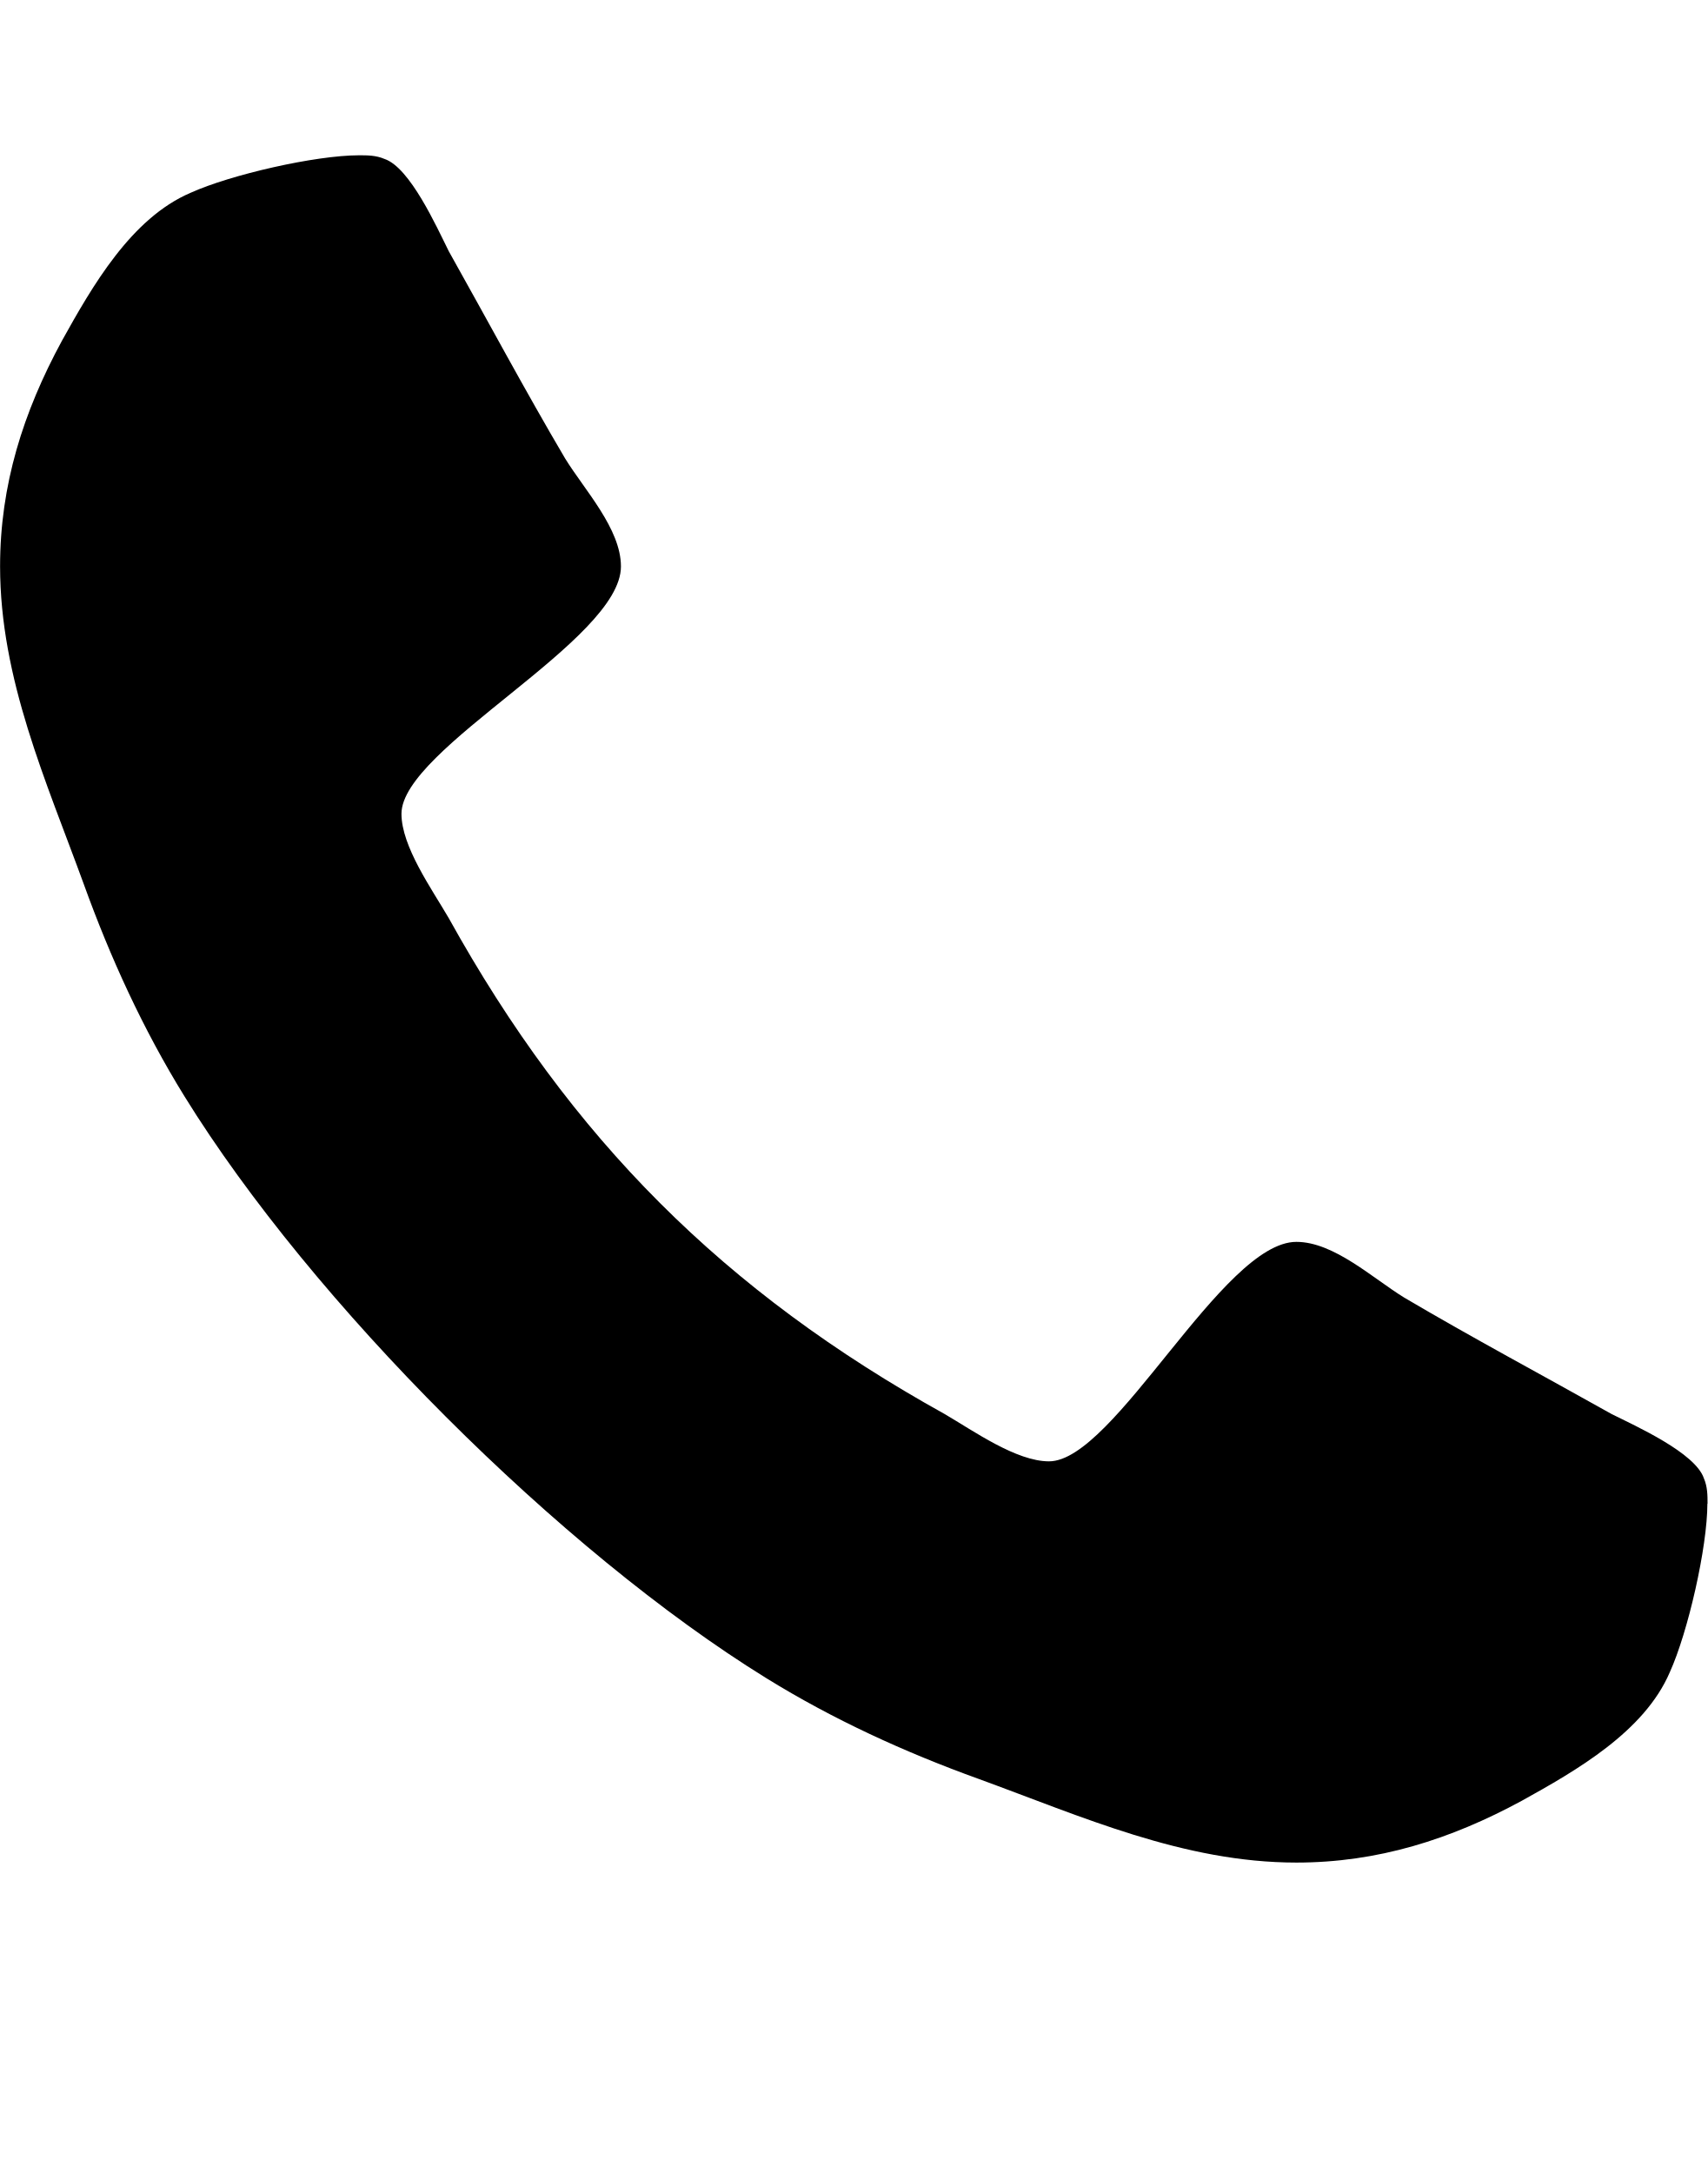
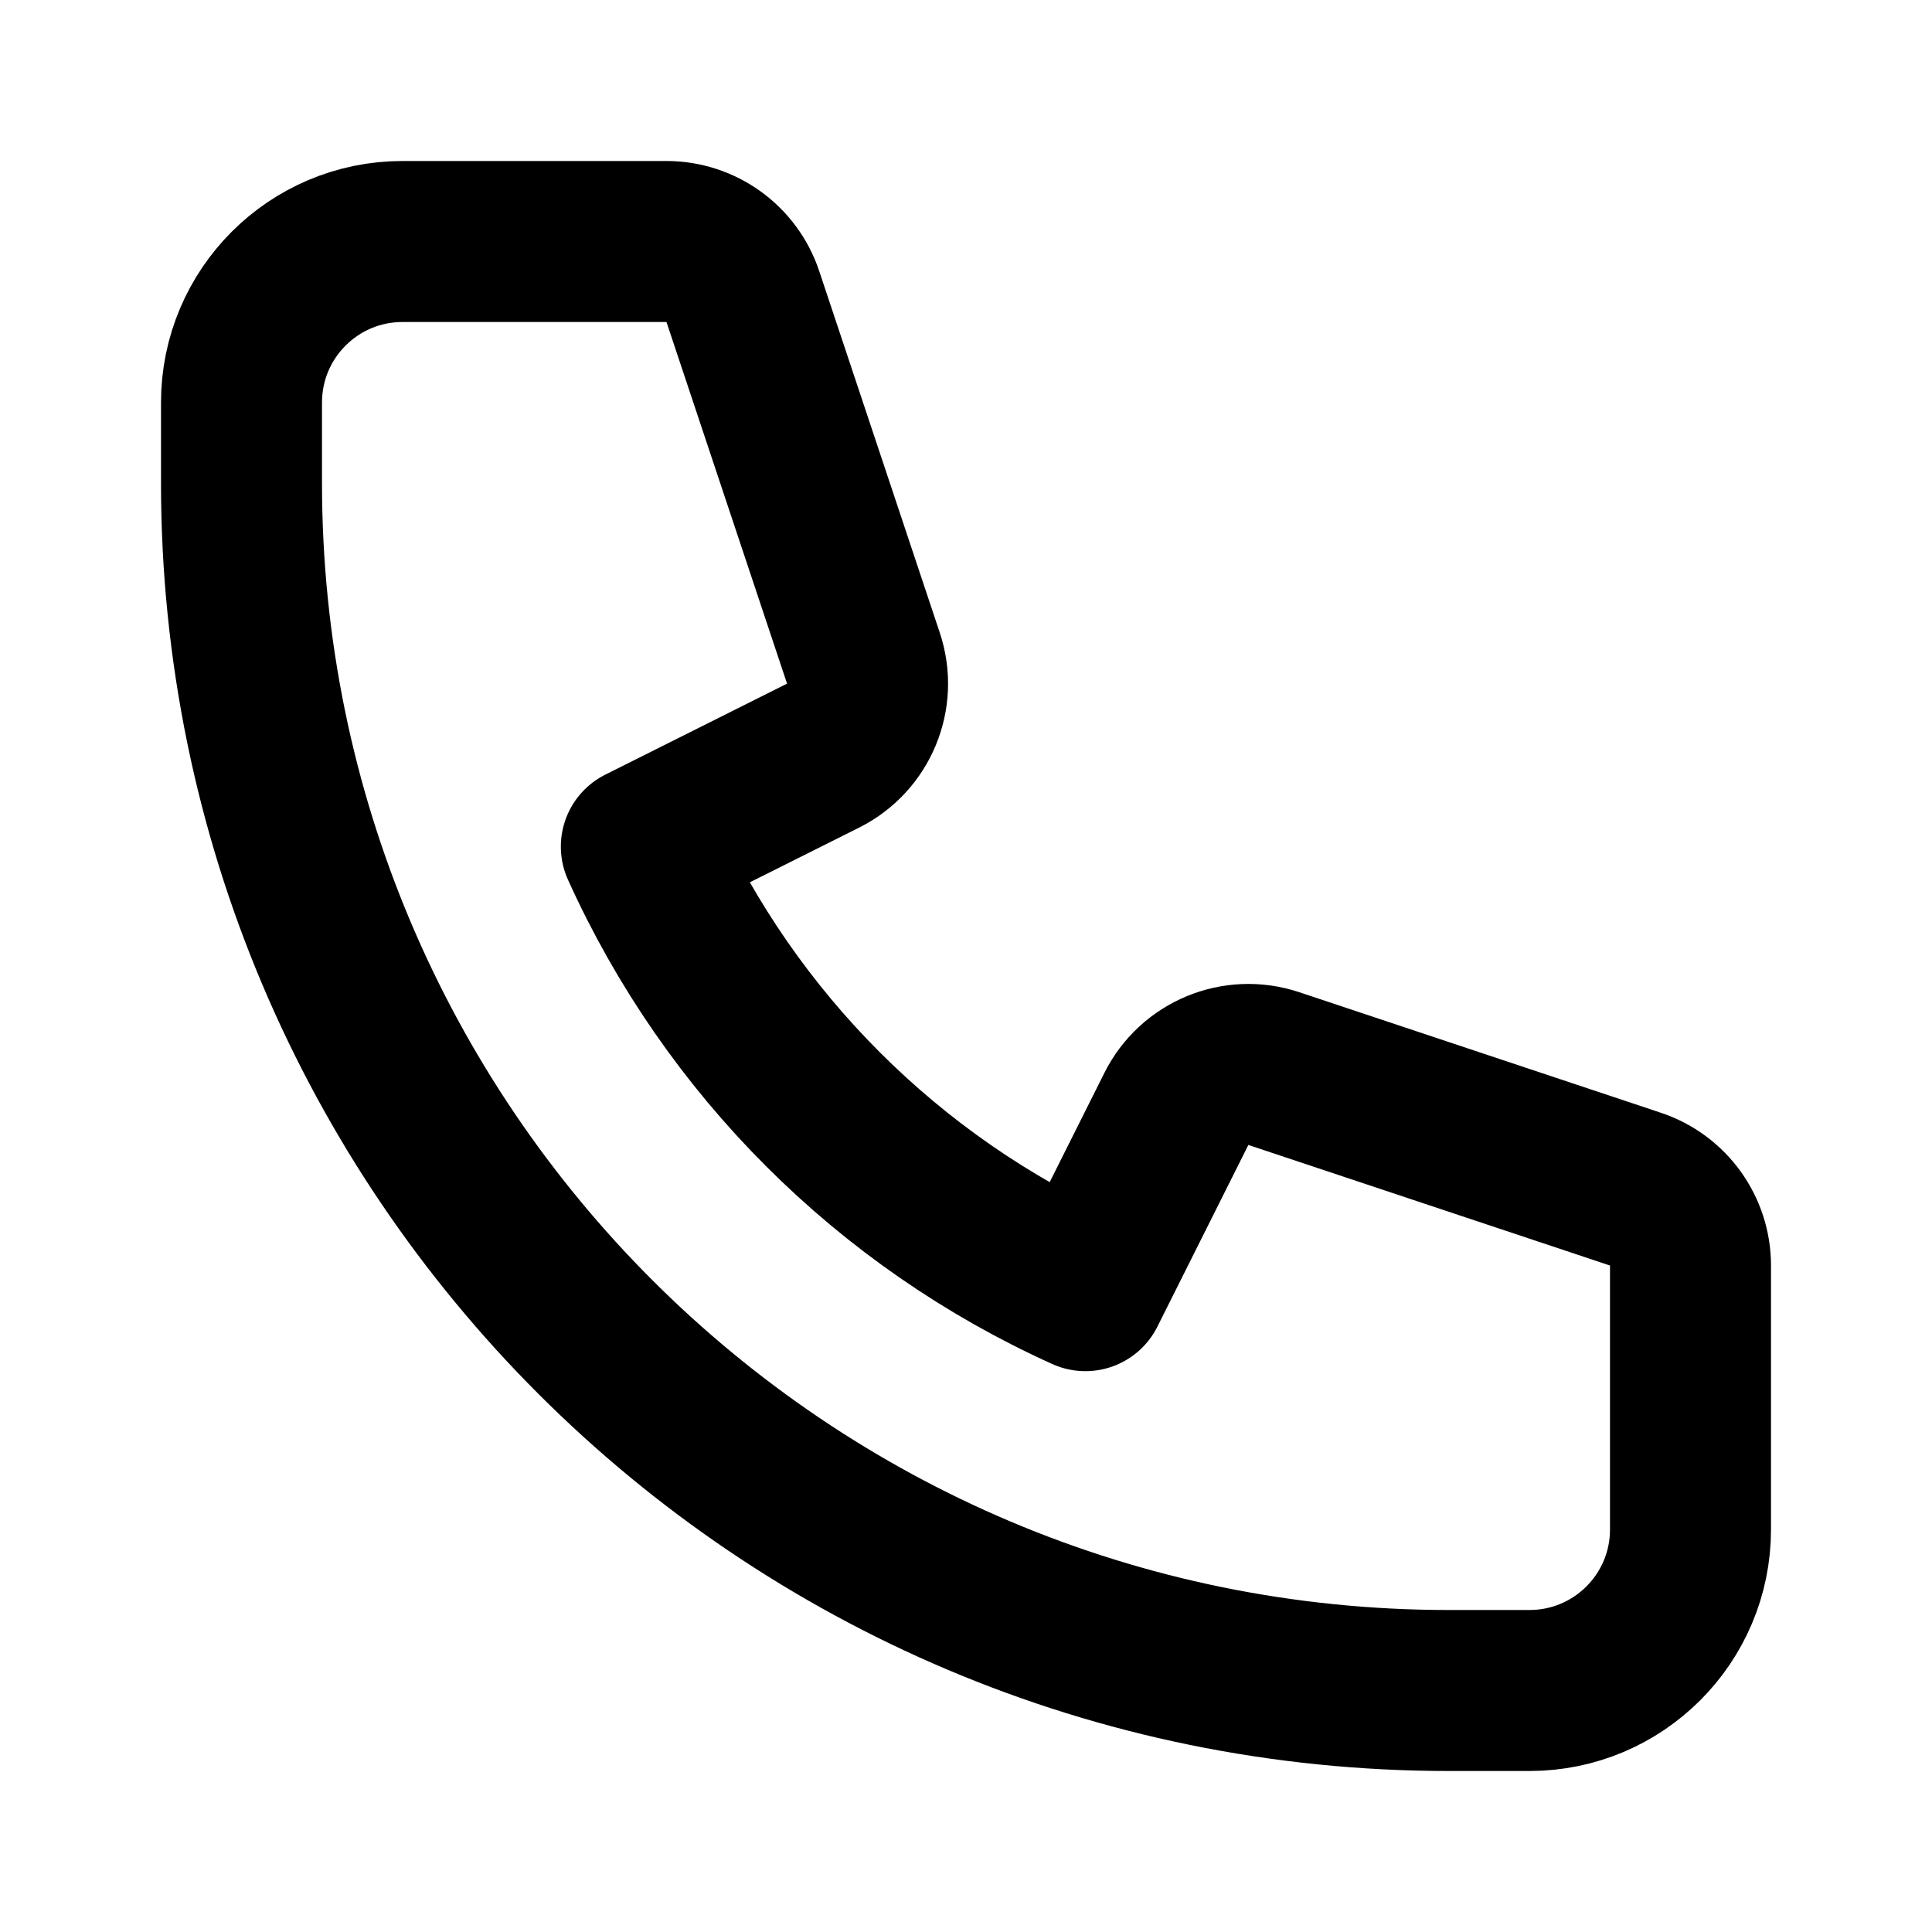
- <svg xmlns="http://www.w3.org/2000/svg" version="1.1" width="22" height="28" viewBox="0 0 22 28">
-   <path d="M22 19.375c0 0.562-0.25 1.656-0.484 2.172-0.328 0.766-1.203 1.266-1.906 1.656-0.922 0.5-1.859 0.797-2.906 0.797-1.453 0-2.766-0.594-4.094-1.078-0.953-0.344-1.875-0.766-2.734-1.297-2.656-1.641-5.859-4.844-7.5-7.5-0.531-0.859-0.953-1.781-1.297-2.734-0.484-1.328-1.078-2.641-1.078-4.094 0-1.047 0.297-1.984 0.797-2.906 0.391-0.703 0.891-1.578 1.656-1.906 0.516-0.234 1.609-0.484 2.172-0.484 0.109 0 0.219 0 0.328 0.047 0.328 0.109 0.672 0.875 0.828 1.188 0.5 0.891 0.984 1.797 1.5 2.672 0.25 0.406 0.719 0.906 0.719 1.391 0 0.953-2.828 2.344-2.828 3.187 0 0.422 0.391 0.969 0.609 1.344 1.578 2.844 3.547 4.813 6.391 6.391 0.375 0.219 0.922 0.609 1.344 0.609 0.844 0 2.234-2.828 3.187-2.828 0.484 0 0.984 0.469 1.391 0.719 0.875 0.516 1.781 1 2.672 1.5 0.313 0.156 1.078 0.5 1.188 0.828 0.047 0.109 0.047 0.219 0.047 0.328z" />
+ <svg fill="none" stroke="currentColor" stroke-linecap="round" stroke-linejoin="round" stroke-width="2" viewBox="0 0 24 24" width="24" height="24">
+   <path d="M3 5a2 2 0 012-2h3.28a1 1 0 01.948.684l1.498 4.493a1 1 0 01-.502 1.21l-2.257 1.13a11.042 11.042 0 005.516 5.516l1.13-2.257a1 1 0 011.21-.502l4.493 1.498a1 1 0 01.684.949V19a2 2 0 01-2 2h-1C9.716 21 3 14.284 3 6V5z" />
</svg>
